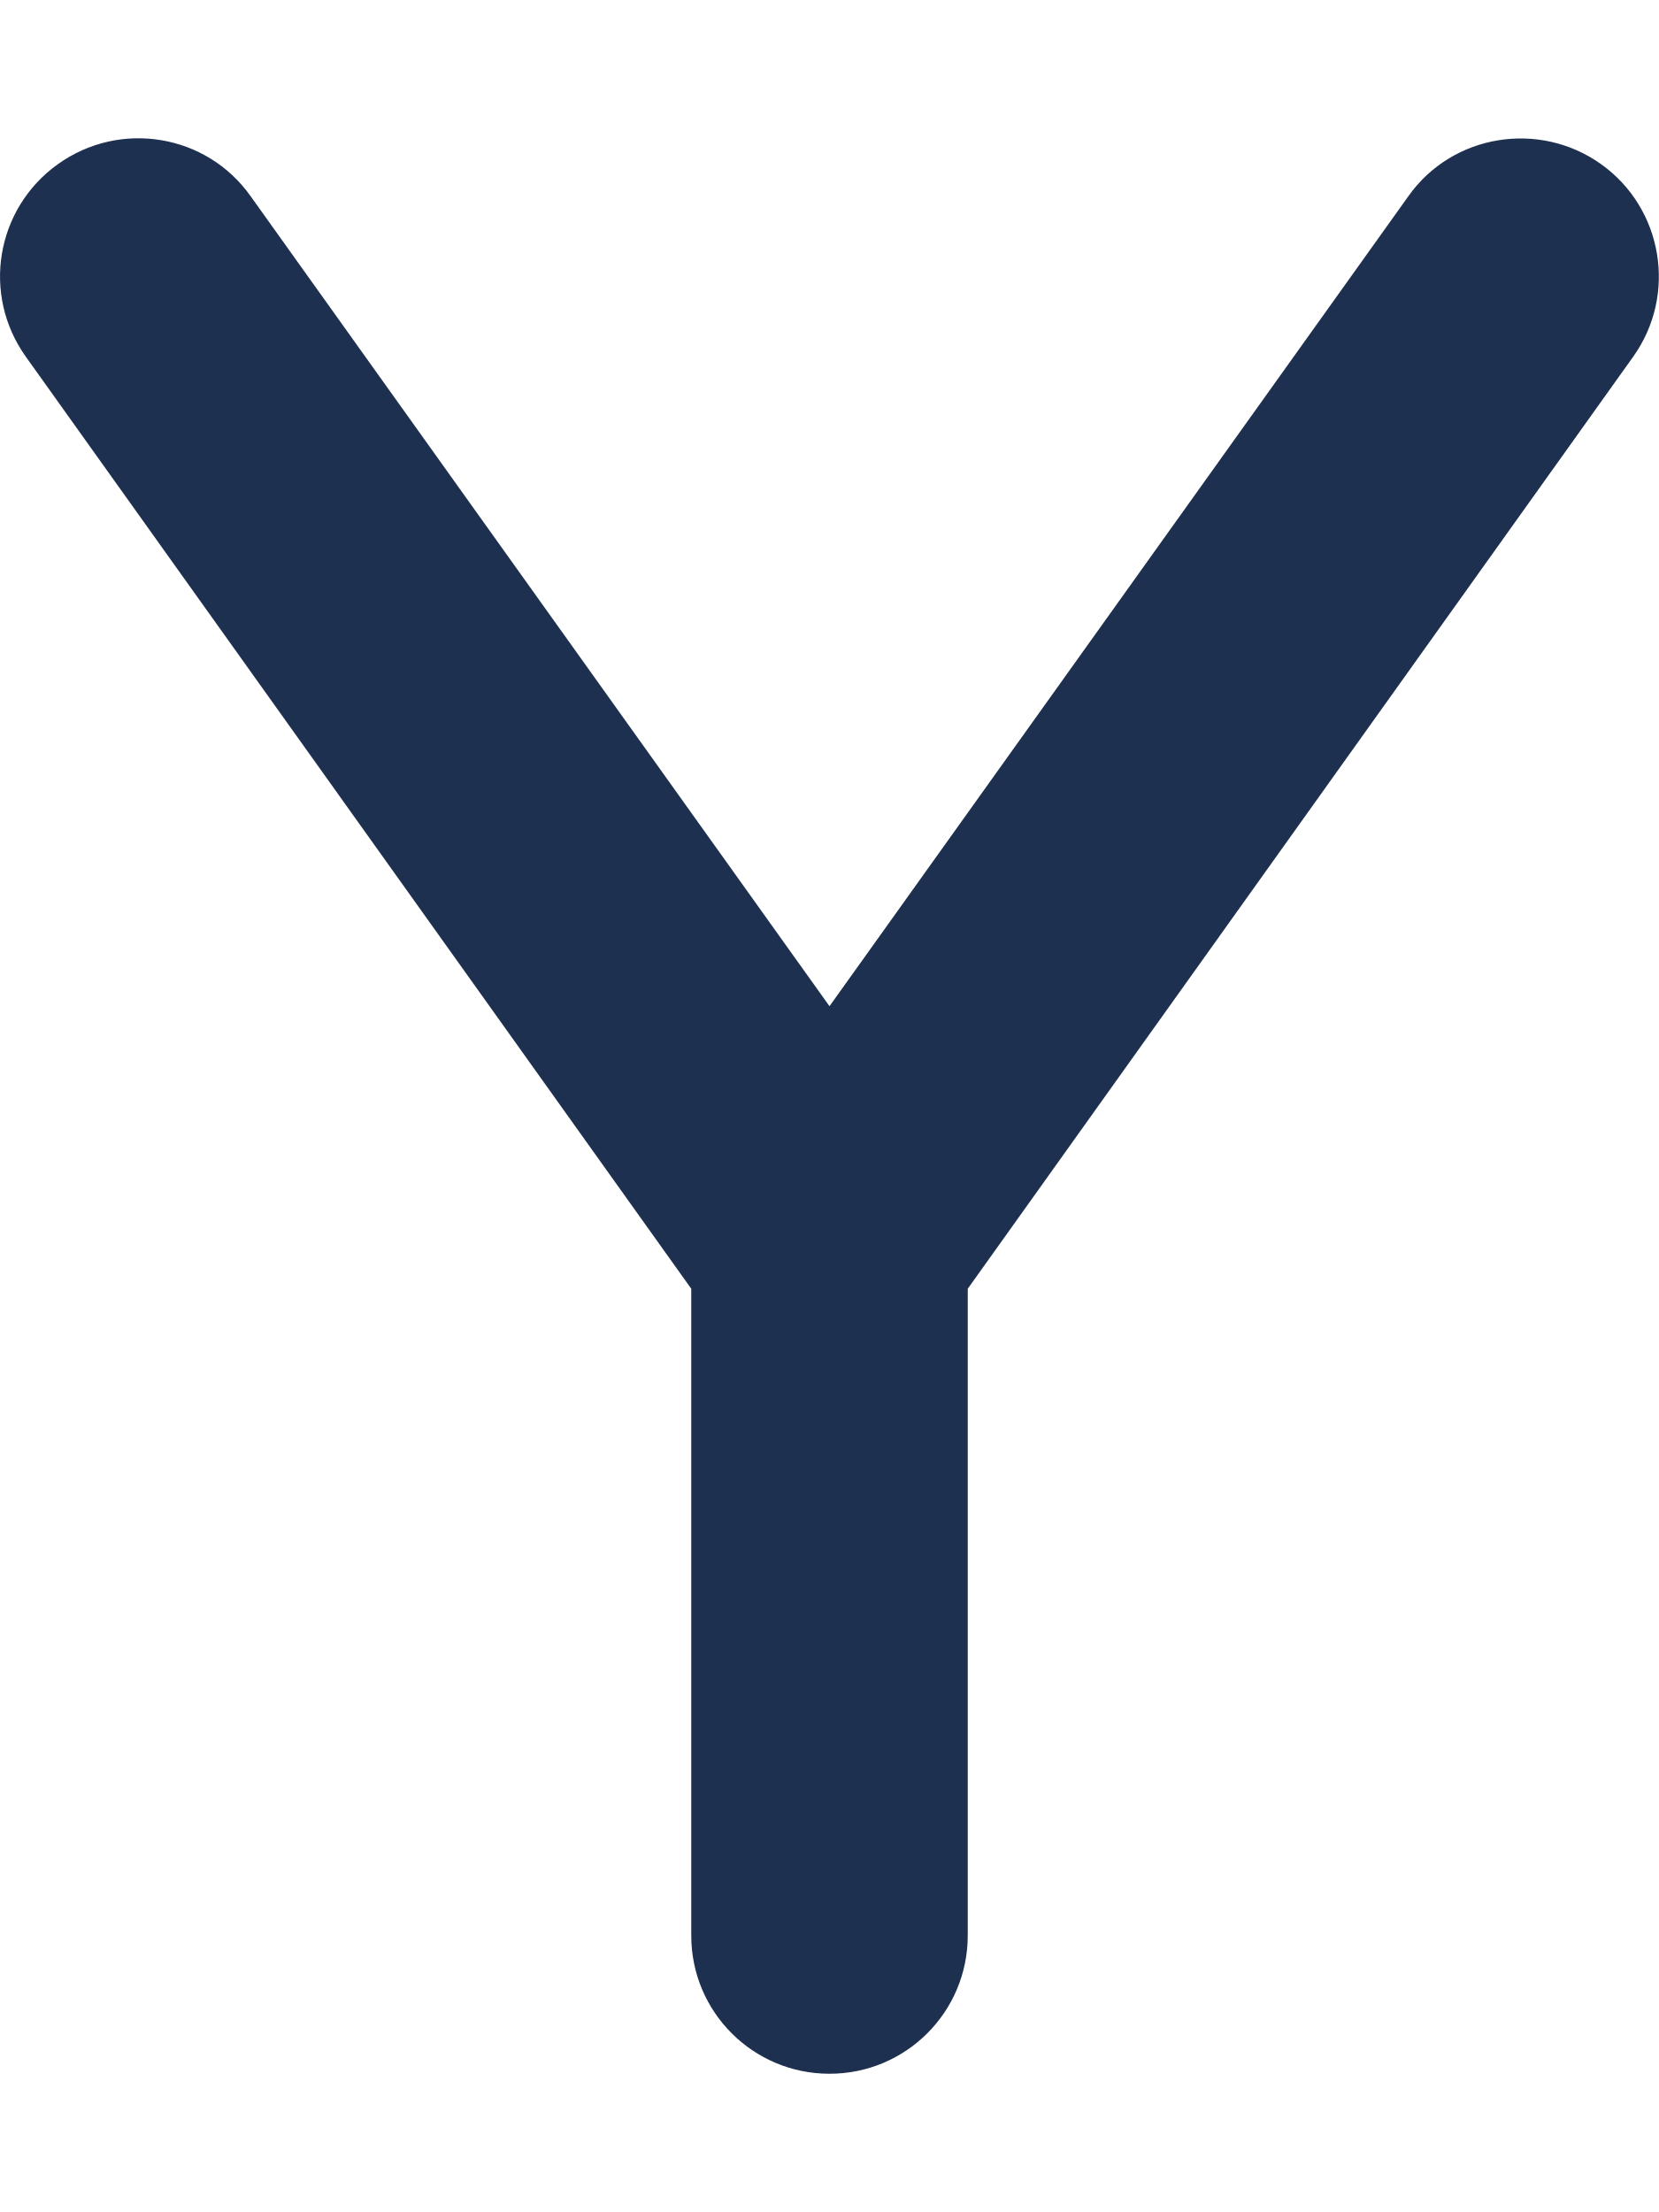
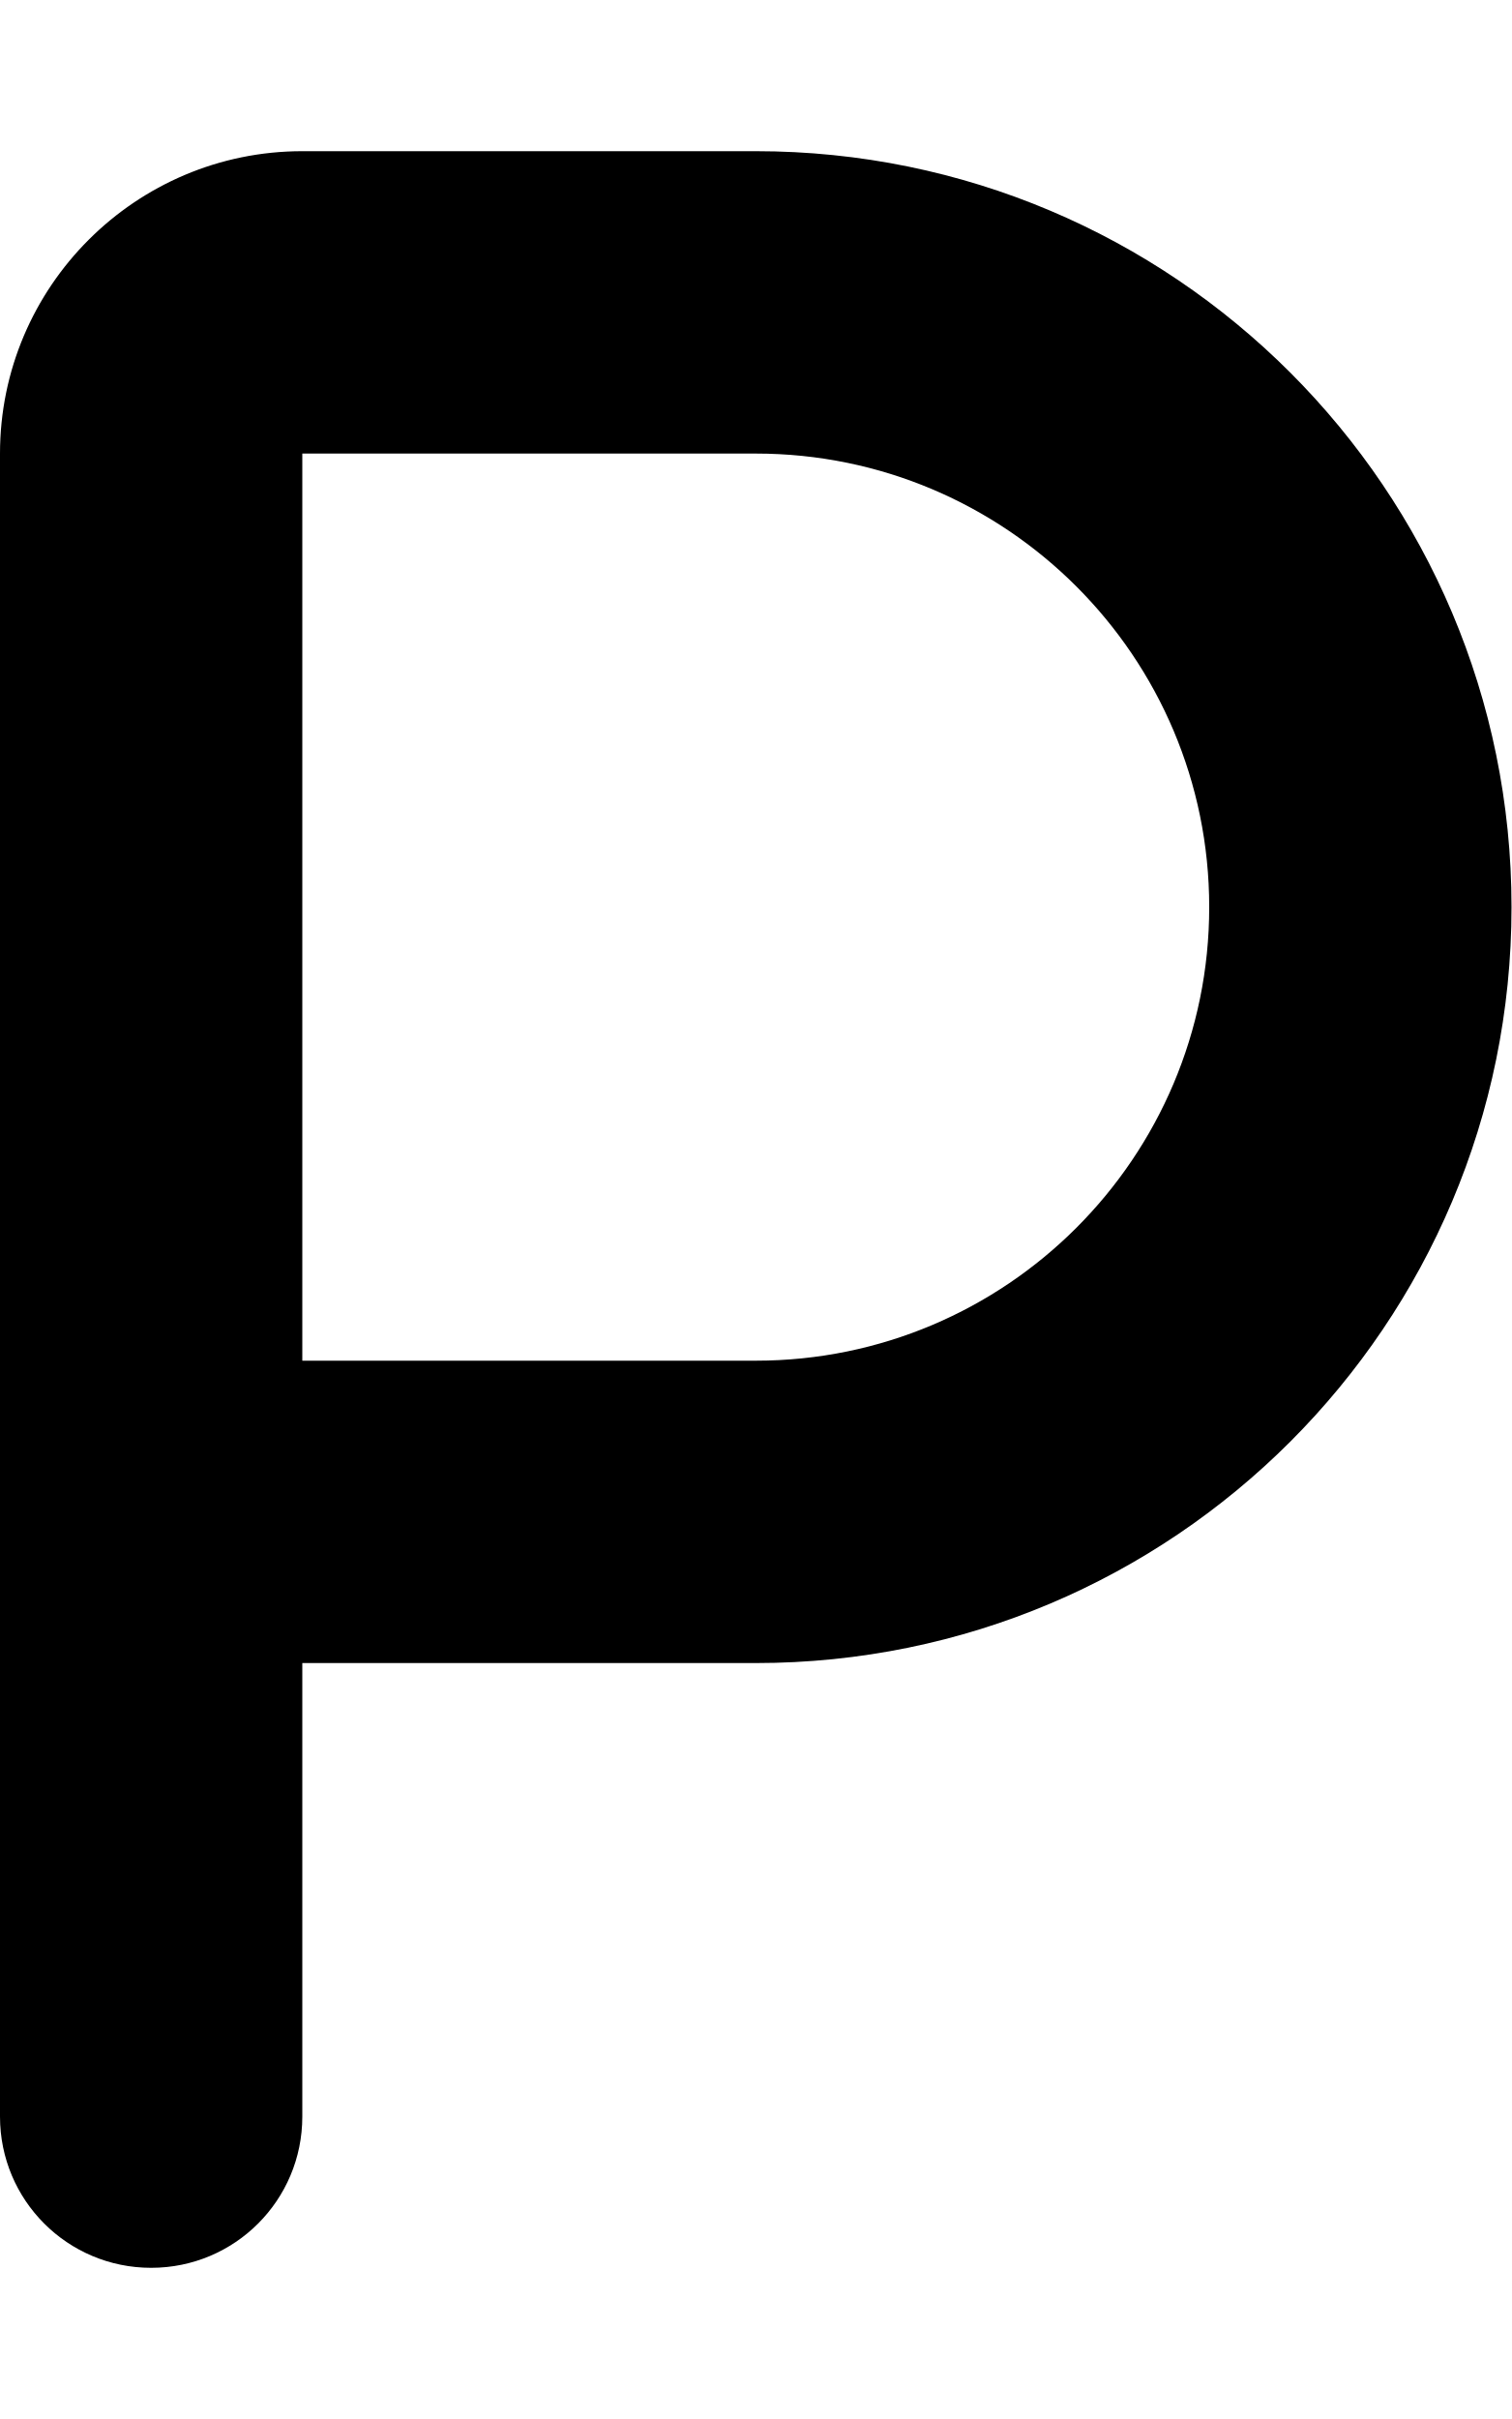
- <svg xmlns="http://www.w3.org/2000/svg" height="16" width="12" viewBox="0 0 384 512">
-   <path opacity="1" fill="#1E3050" d="M58 45.4C47.8 31 27.8 27.7 13.4 38S-4.3 68.2 6 82.6L160 298.3V448c0 17.7 14.3 32 32 32s32-14.3 32-32V298.3L378 82.6c10.3-14.4 6.9-34.4-7.4-44.6S336.2 31 326 45.4L192 232.9 58 45.4z" />
+ <svg xmlns="http://www.w3.org/2000/svg" viewBox="0 0 320 512">
+   <path d="M0 96C0 60.7 28.7 32 64 32l96 0c88.4 0 160 71.6 160 160s-71.6 160-160 160l-96 0 0 96c0 17.7-14.3 32-32 32s-32-14.3-32-32L0 320 0 96zM64 288l96 0c53 0 96-43 96-96s-43-96-96-96L64 96l0 192z" />
</svg>
